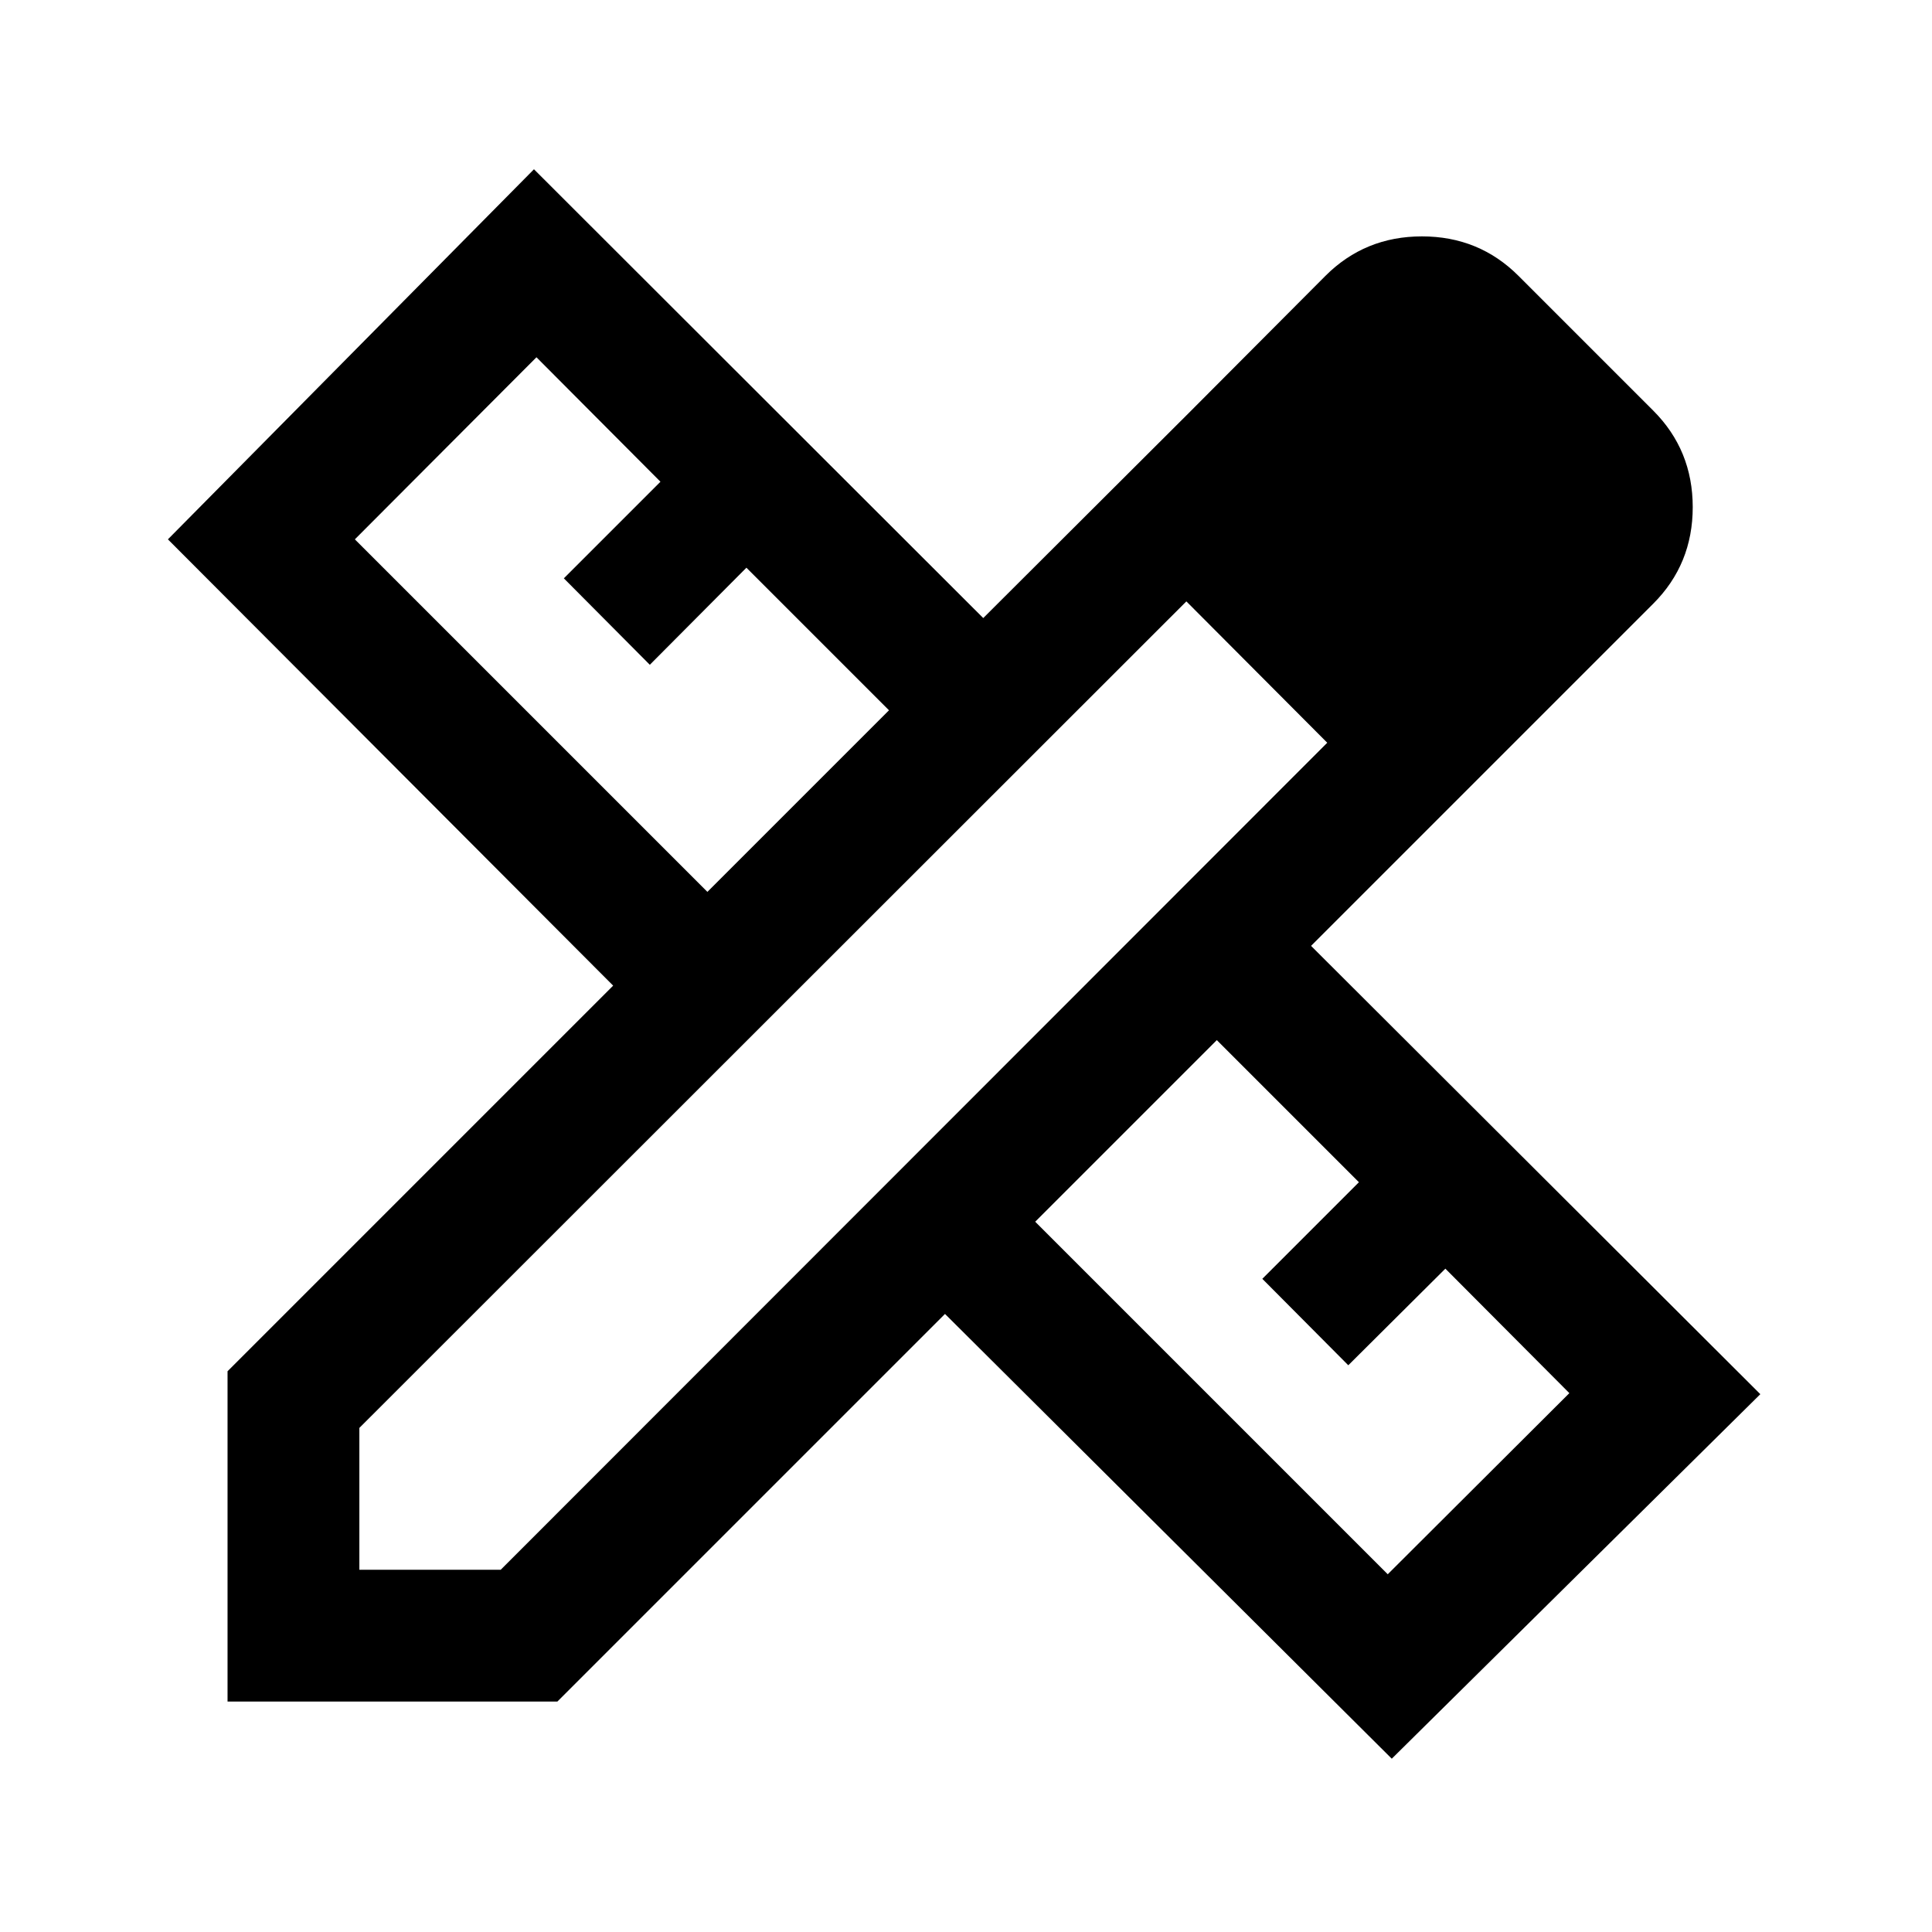
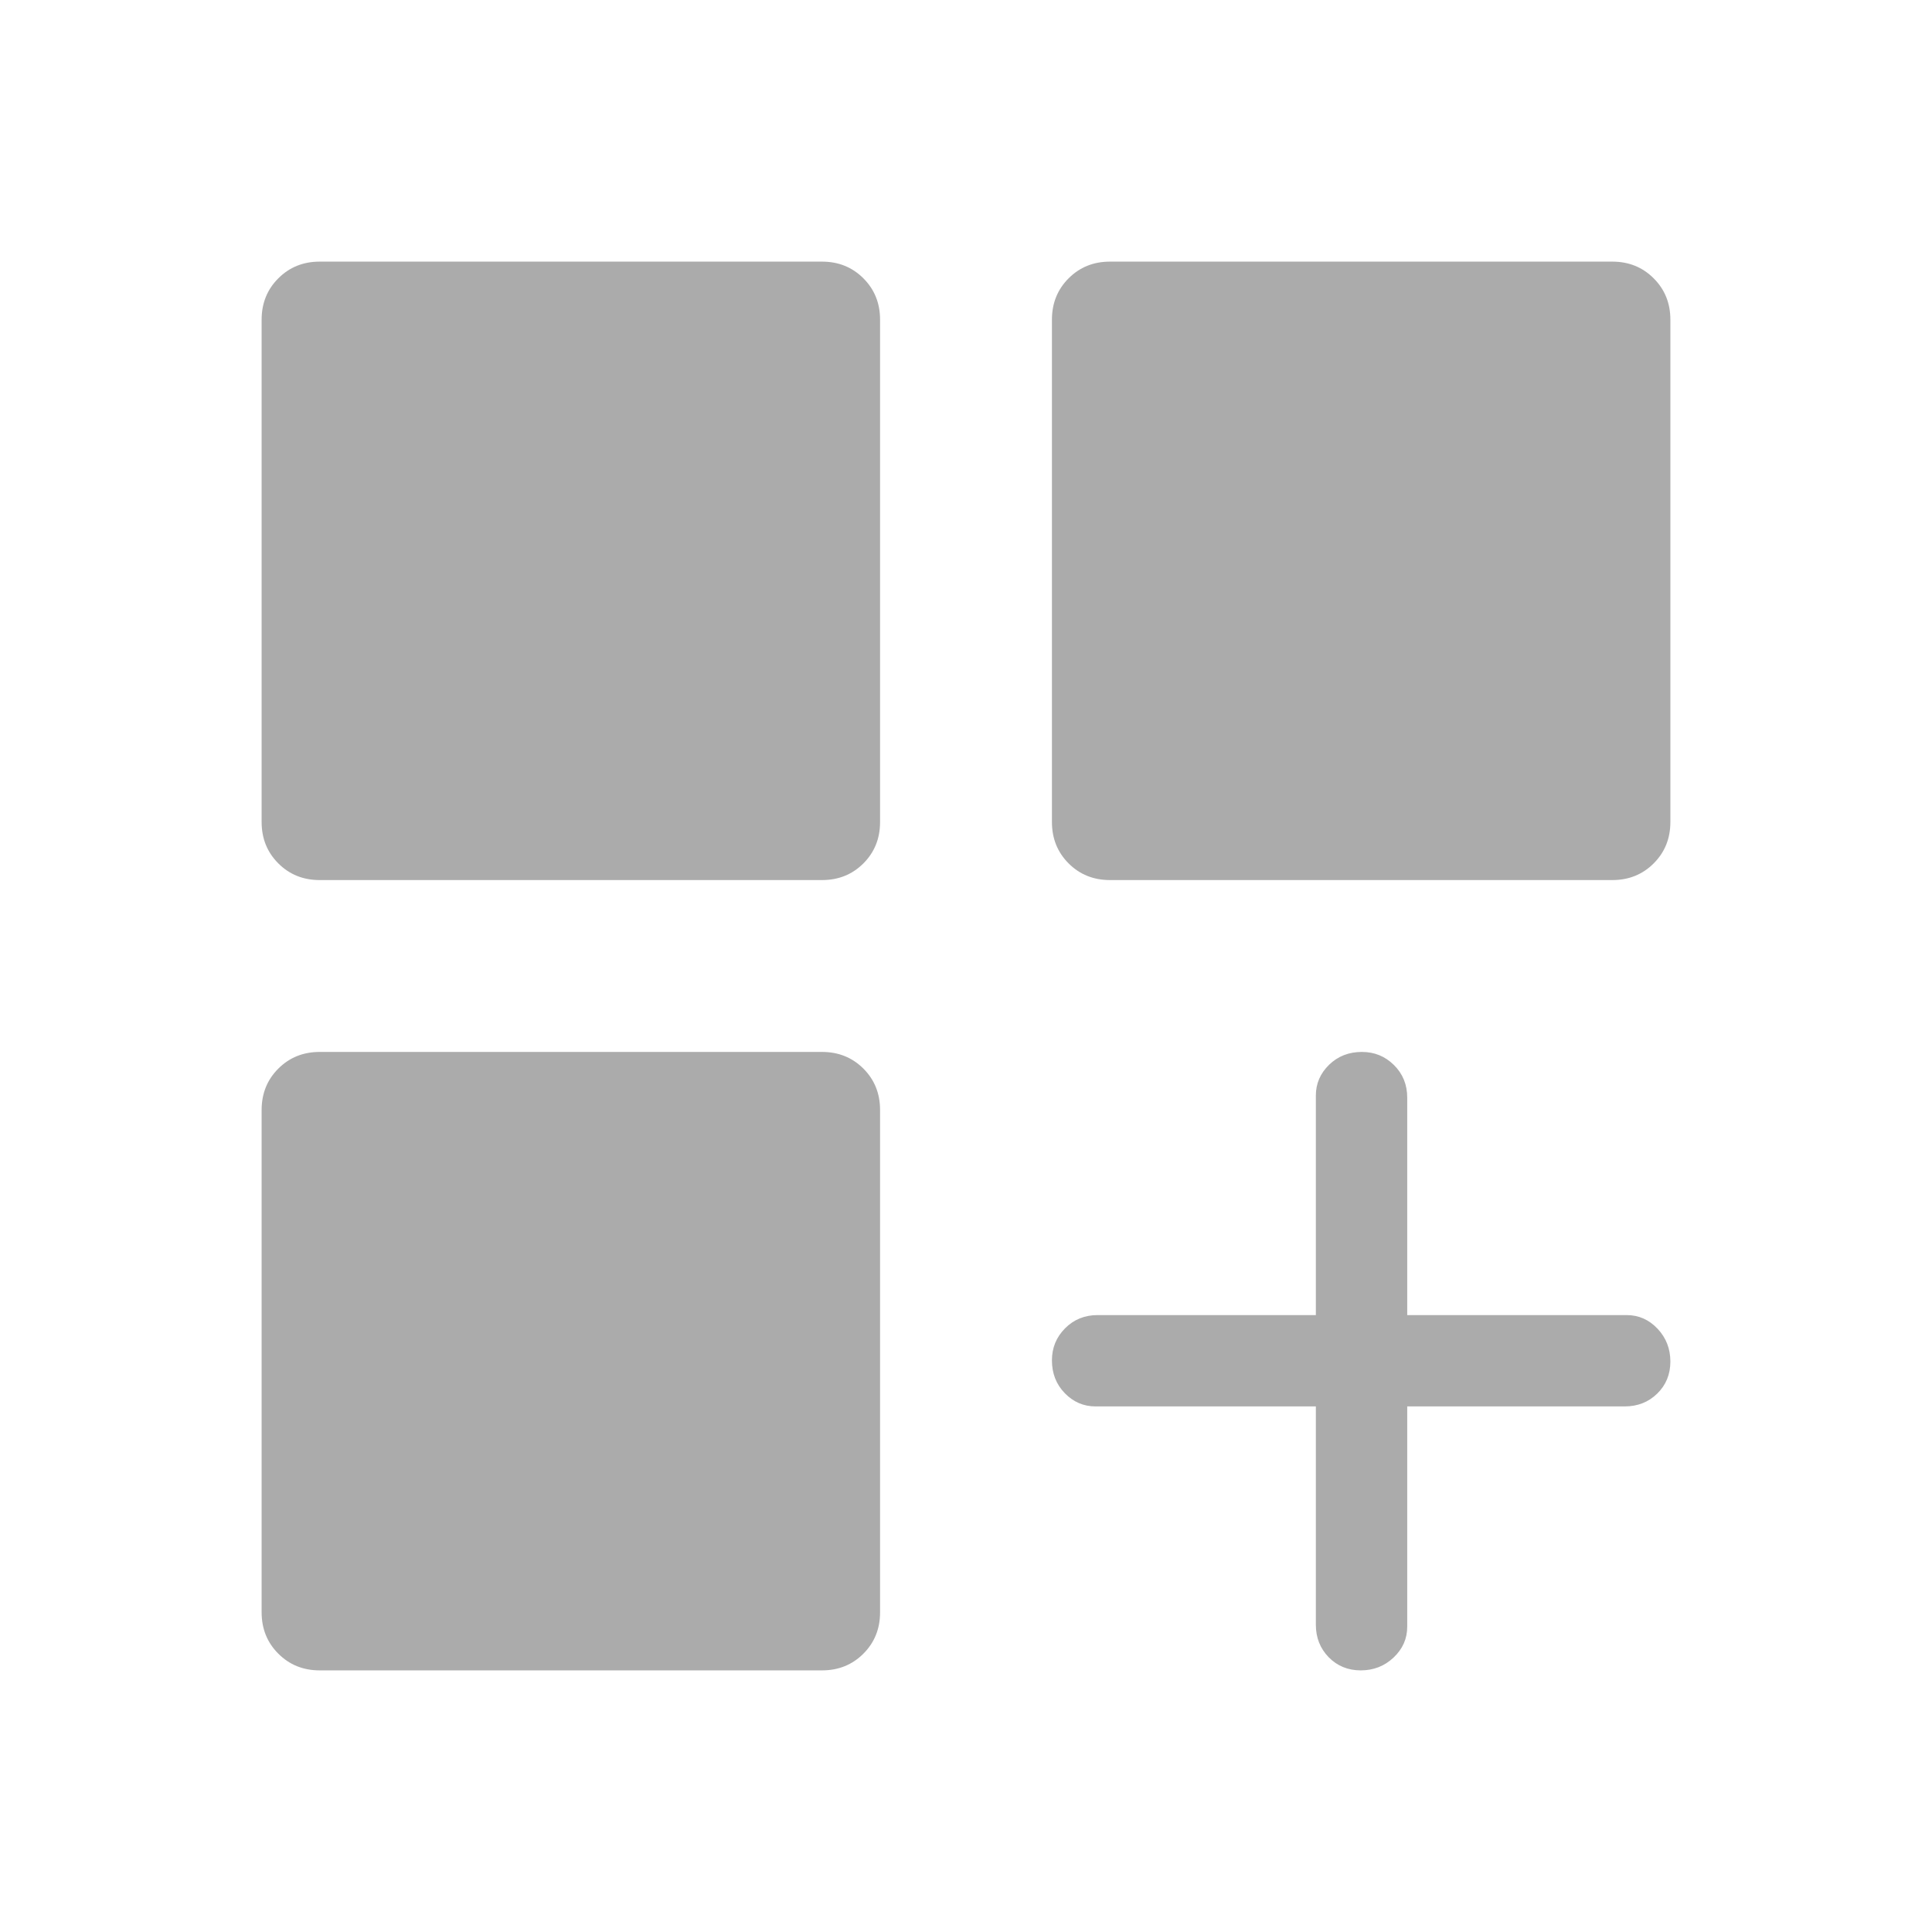
- <svg xmlns="http://www.w3.org/2000/svg" height="48" viewBox="0 -960 960 960" width="48">
-   <path d="M753.391-591.935 590.5-754.587l68.087-68.326q19.63-19.631 47.978-19.631 28.348 0 47.979 19.631l66.934 66.935q19.631 19.63 19.631 47.978 0 28.348-19.631 47.978l-68.087 68.087ZM113.065-114.5v-164.13l191.609-191.609L83.434-692l181.892-183.891 223.239 223L590.5-754.587l162.891 162.652L651.457-490l223.239 222.761-183.131 181.13-222-221L276.957-114.5H113.065ZM351.5-516.826l90.239-90.239-70.848-70.848-48 48.239-42.717-42.956 48-48-61.609-61.848L176.326-692 351.5-516.826Zm338.065 339.065 90.239-90-61.608-61.848-48.239 48-42.718-42.956 48-48-70.609-70.609-90.239 90.239 175.174 175.174Zm-511-2.239h70.239L659.5-590.935l-70-70.239-410.935 410.696V-180Z" />
+ <svg xmlns="http://www.w3.org/2000/svg" width="48" height="48" viewBox="0 0 48 48" class="item-nav-menu" fill="none">
+   <mask id="mask0_118_1814" style="mask-type:alpha" maskUnits="userSpaceOnUse" x="0" y="0" width="48" height="48">
+     <rect width="48" height="48" fill="#D9D9D9" />
+   </mask>
+   <g mask="url(#mask0_118_1814)">
+     <path d="M7.942 21.865C7.534 21.865 7.191 21.727 6.915 21.451C6.638 21.174 6.5 20.832 6.5 20.423V7.942C6.5 7.534 6.638 7.191 6.915 6.915C7.191 6.638 7.534 6.5 7.942 6.5H20.423C20.832 6.5 21.174 6.638 21.451 6.915C21.727 7.191 21.865 7.534 21.865 7.942V20.423C21.865 20.832 21.727 21.174 21.451 21.451C21.174 21.727 20.832 21.865 20.423 21.865H7.942ZM27.577 21.865C27.168 21.865 26.826 21.727 26.549 21.451C26.273 21.174 26.135 20.832 26.135 20.423V7.942C26.135 7.534 26.273 7.191 26.549 6.915C26.826 6.638 27.168 6.5 27.577 6.5H40.058C40.466 6.5 40.809 6.638 41.085 6.915C41.362 7.191 41.5 7.534 41.5 7.942V20.423C41.5 20.832 41.362 21.174 41.085 21.451C40.809 21.727 40.466 21.865 40.058 21.865H27.577ZM7.942 41.5C7.534 41.5 7.191 41.362 6.915 41.085C6.638 40.809 6.5 40.466 6.5 40.058V27.577C6.5 27.168 6.638 26.826 6.915 26.549C7.191 26.273 7.534 26.135 7.942 26.135H20.423C20.832 26.135 21.174 26.273 21.451 26.549C21.727 26.826 21.865 27.168 21.865 27.577V40.058C21.865 40.466 21.727 40.809 21.451 41.085C21.174 41.362 20.832 41.5 20.423 41.5H7.942ZM33.808 41.5C33.49 41.5 33.224 41.391 33.011 41.174C32.799 40.956 32.692 40.687 32.692 40.365V34.942H27.219C26.922 34.942 26.667 34.833 26.454 34.613C26.241 34.394 26.135 34.122 26.135 33.798C26.135 33.487 26.243 33.221 26.461 33.002C26.678 32.783 26.948 32.673 27.269 32.673H32.692V27.219C32.692 26.922 32.802 26.667 33.021 26.454C33.24 26.241 33.512 26.135 33.836 26.135C34.148 26.135 34.413 26.243 34.633 26.461C34.852 26.678 34.962 26.948 34.962 27.269V32.673H40.415C40.713 32.673 40.968 32.786 41.181 33.011C41.394 33.237 41.5 33.509 41.5 33.827C41.5 34.145 41.391 34.41 41.174 34.623C40.956 34.836 40.687 34.942 40.365 34.942H34.962V40.415C34.962 40.713 34.849 40.968 34.623 41.181C34.398 41.394 34.126 41.5 33.808 41.5Z" fill="#ABABAB" />
+   </g>
</svg>
